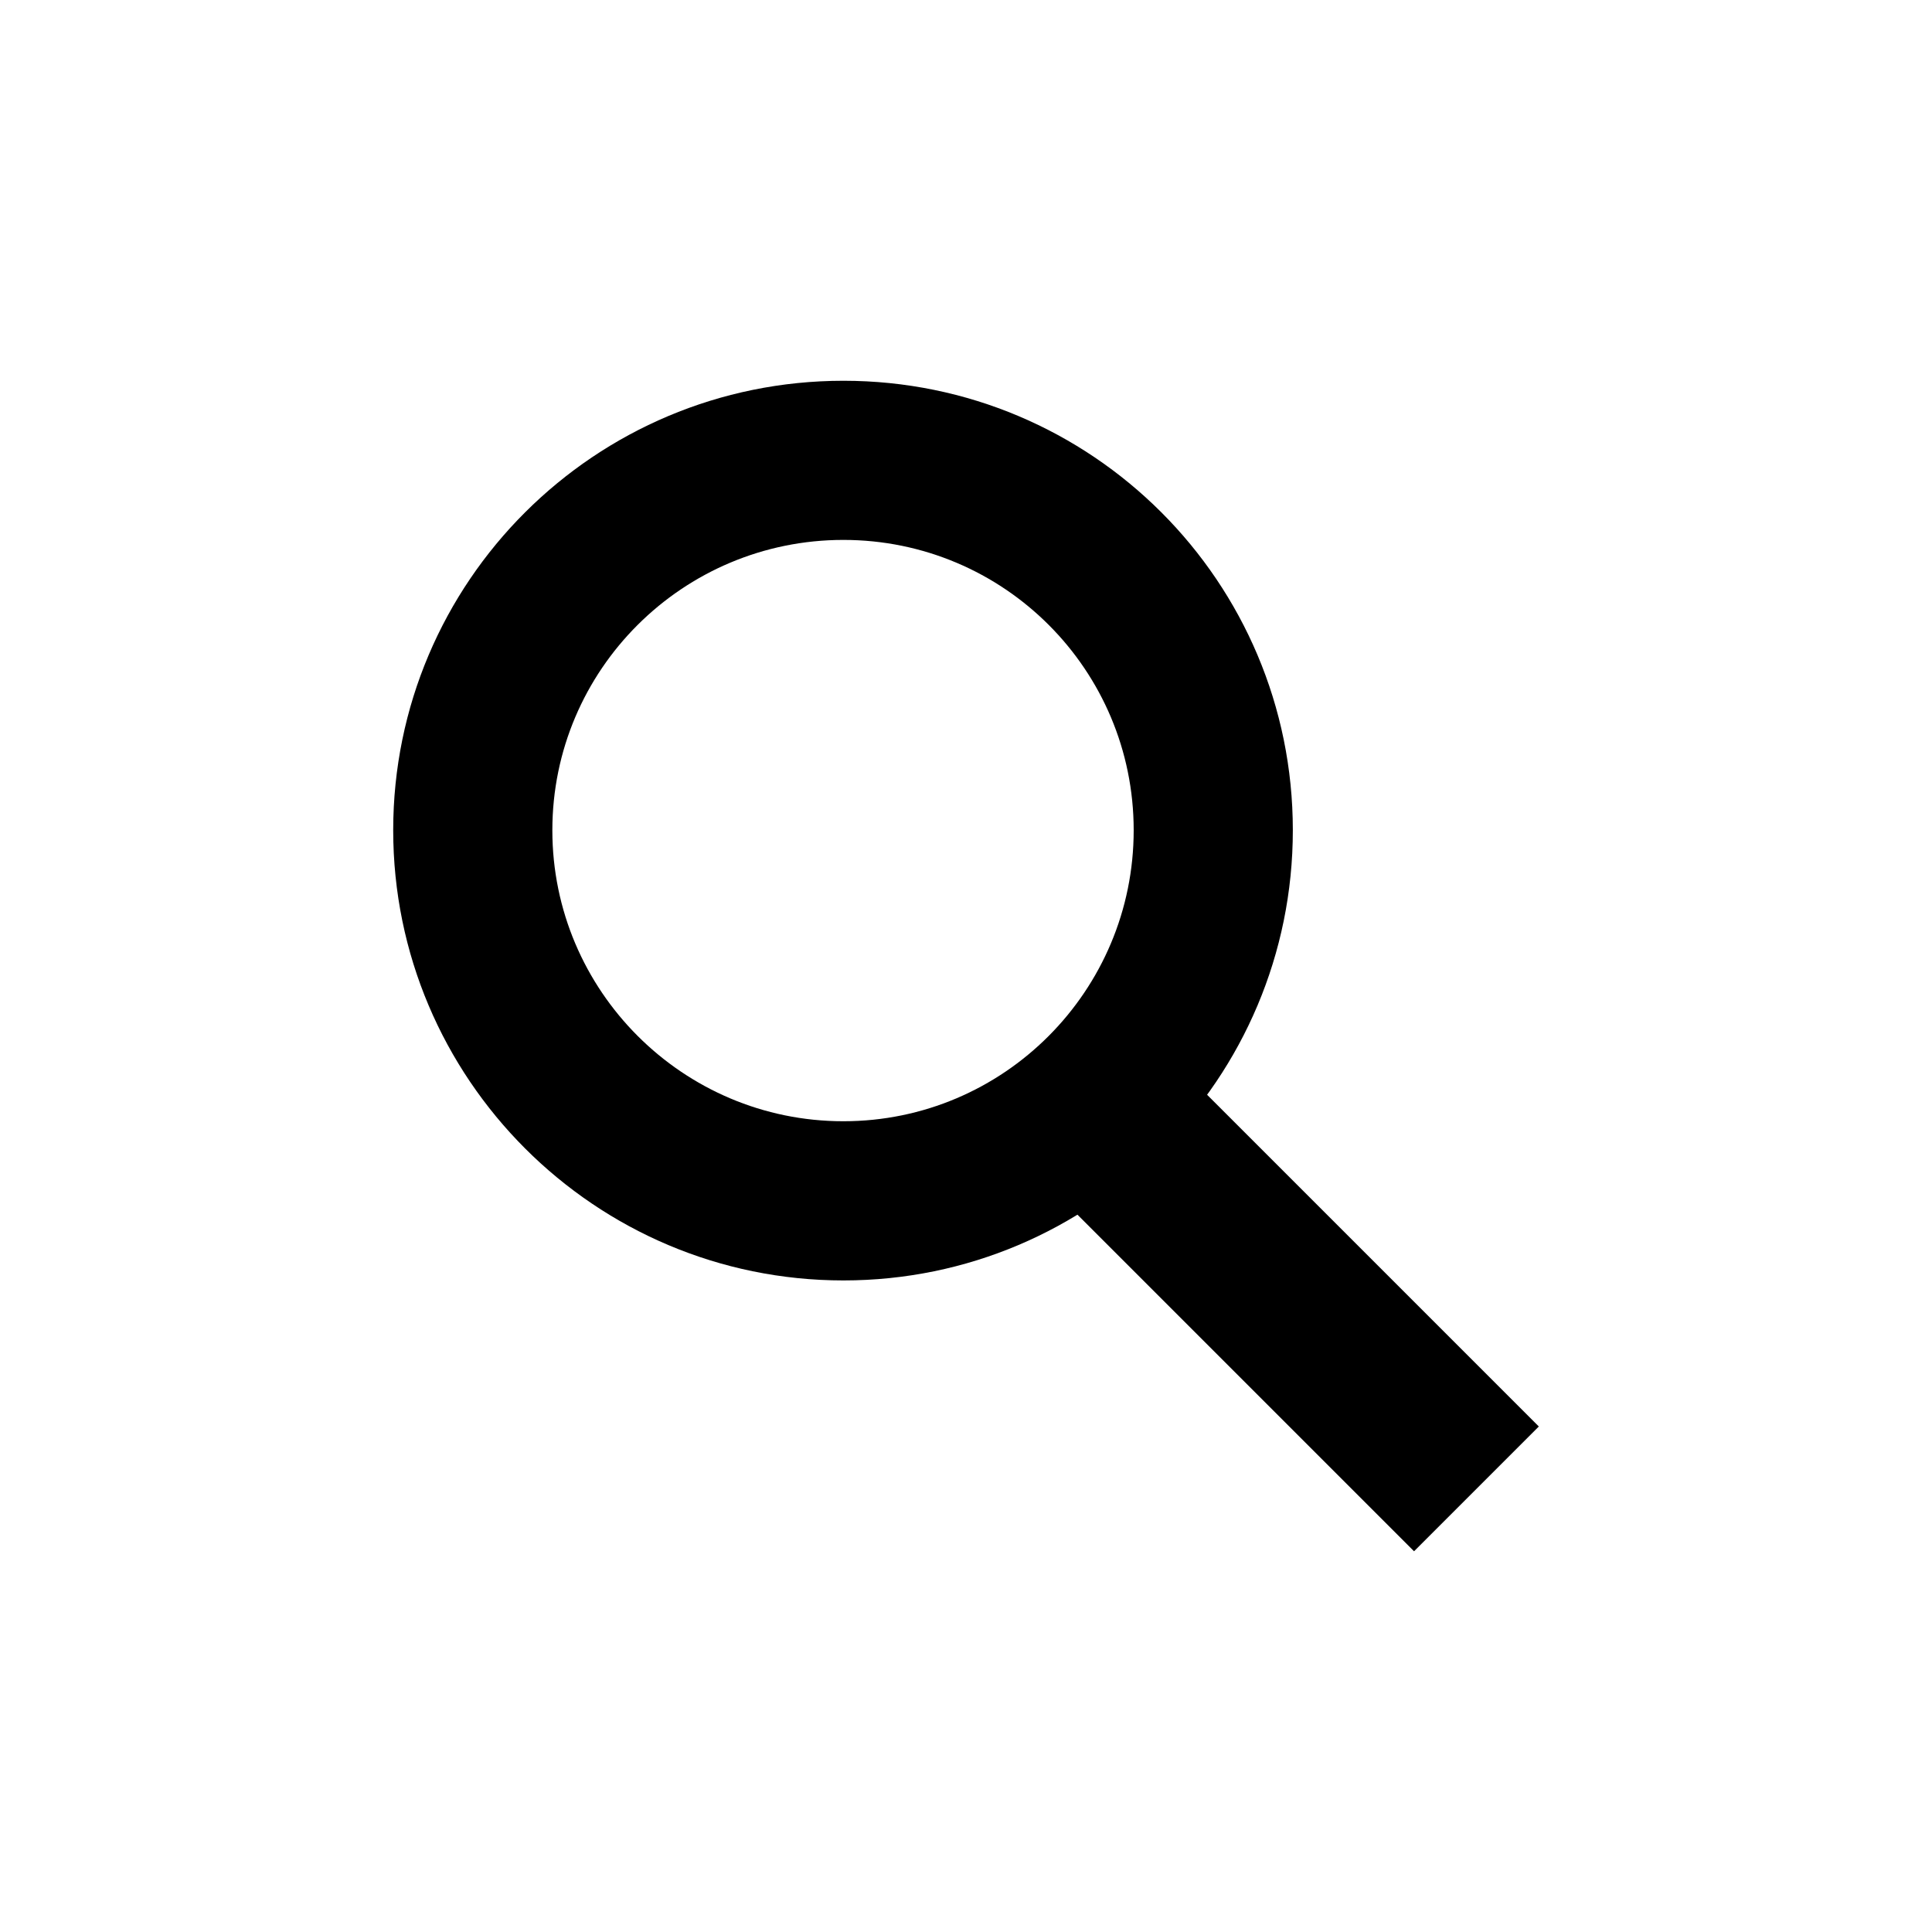
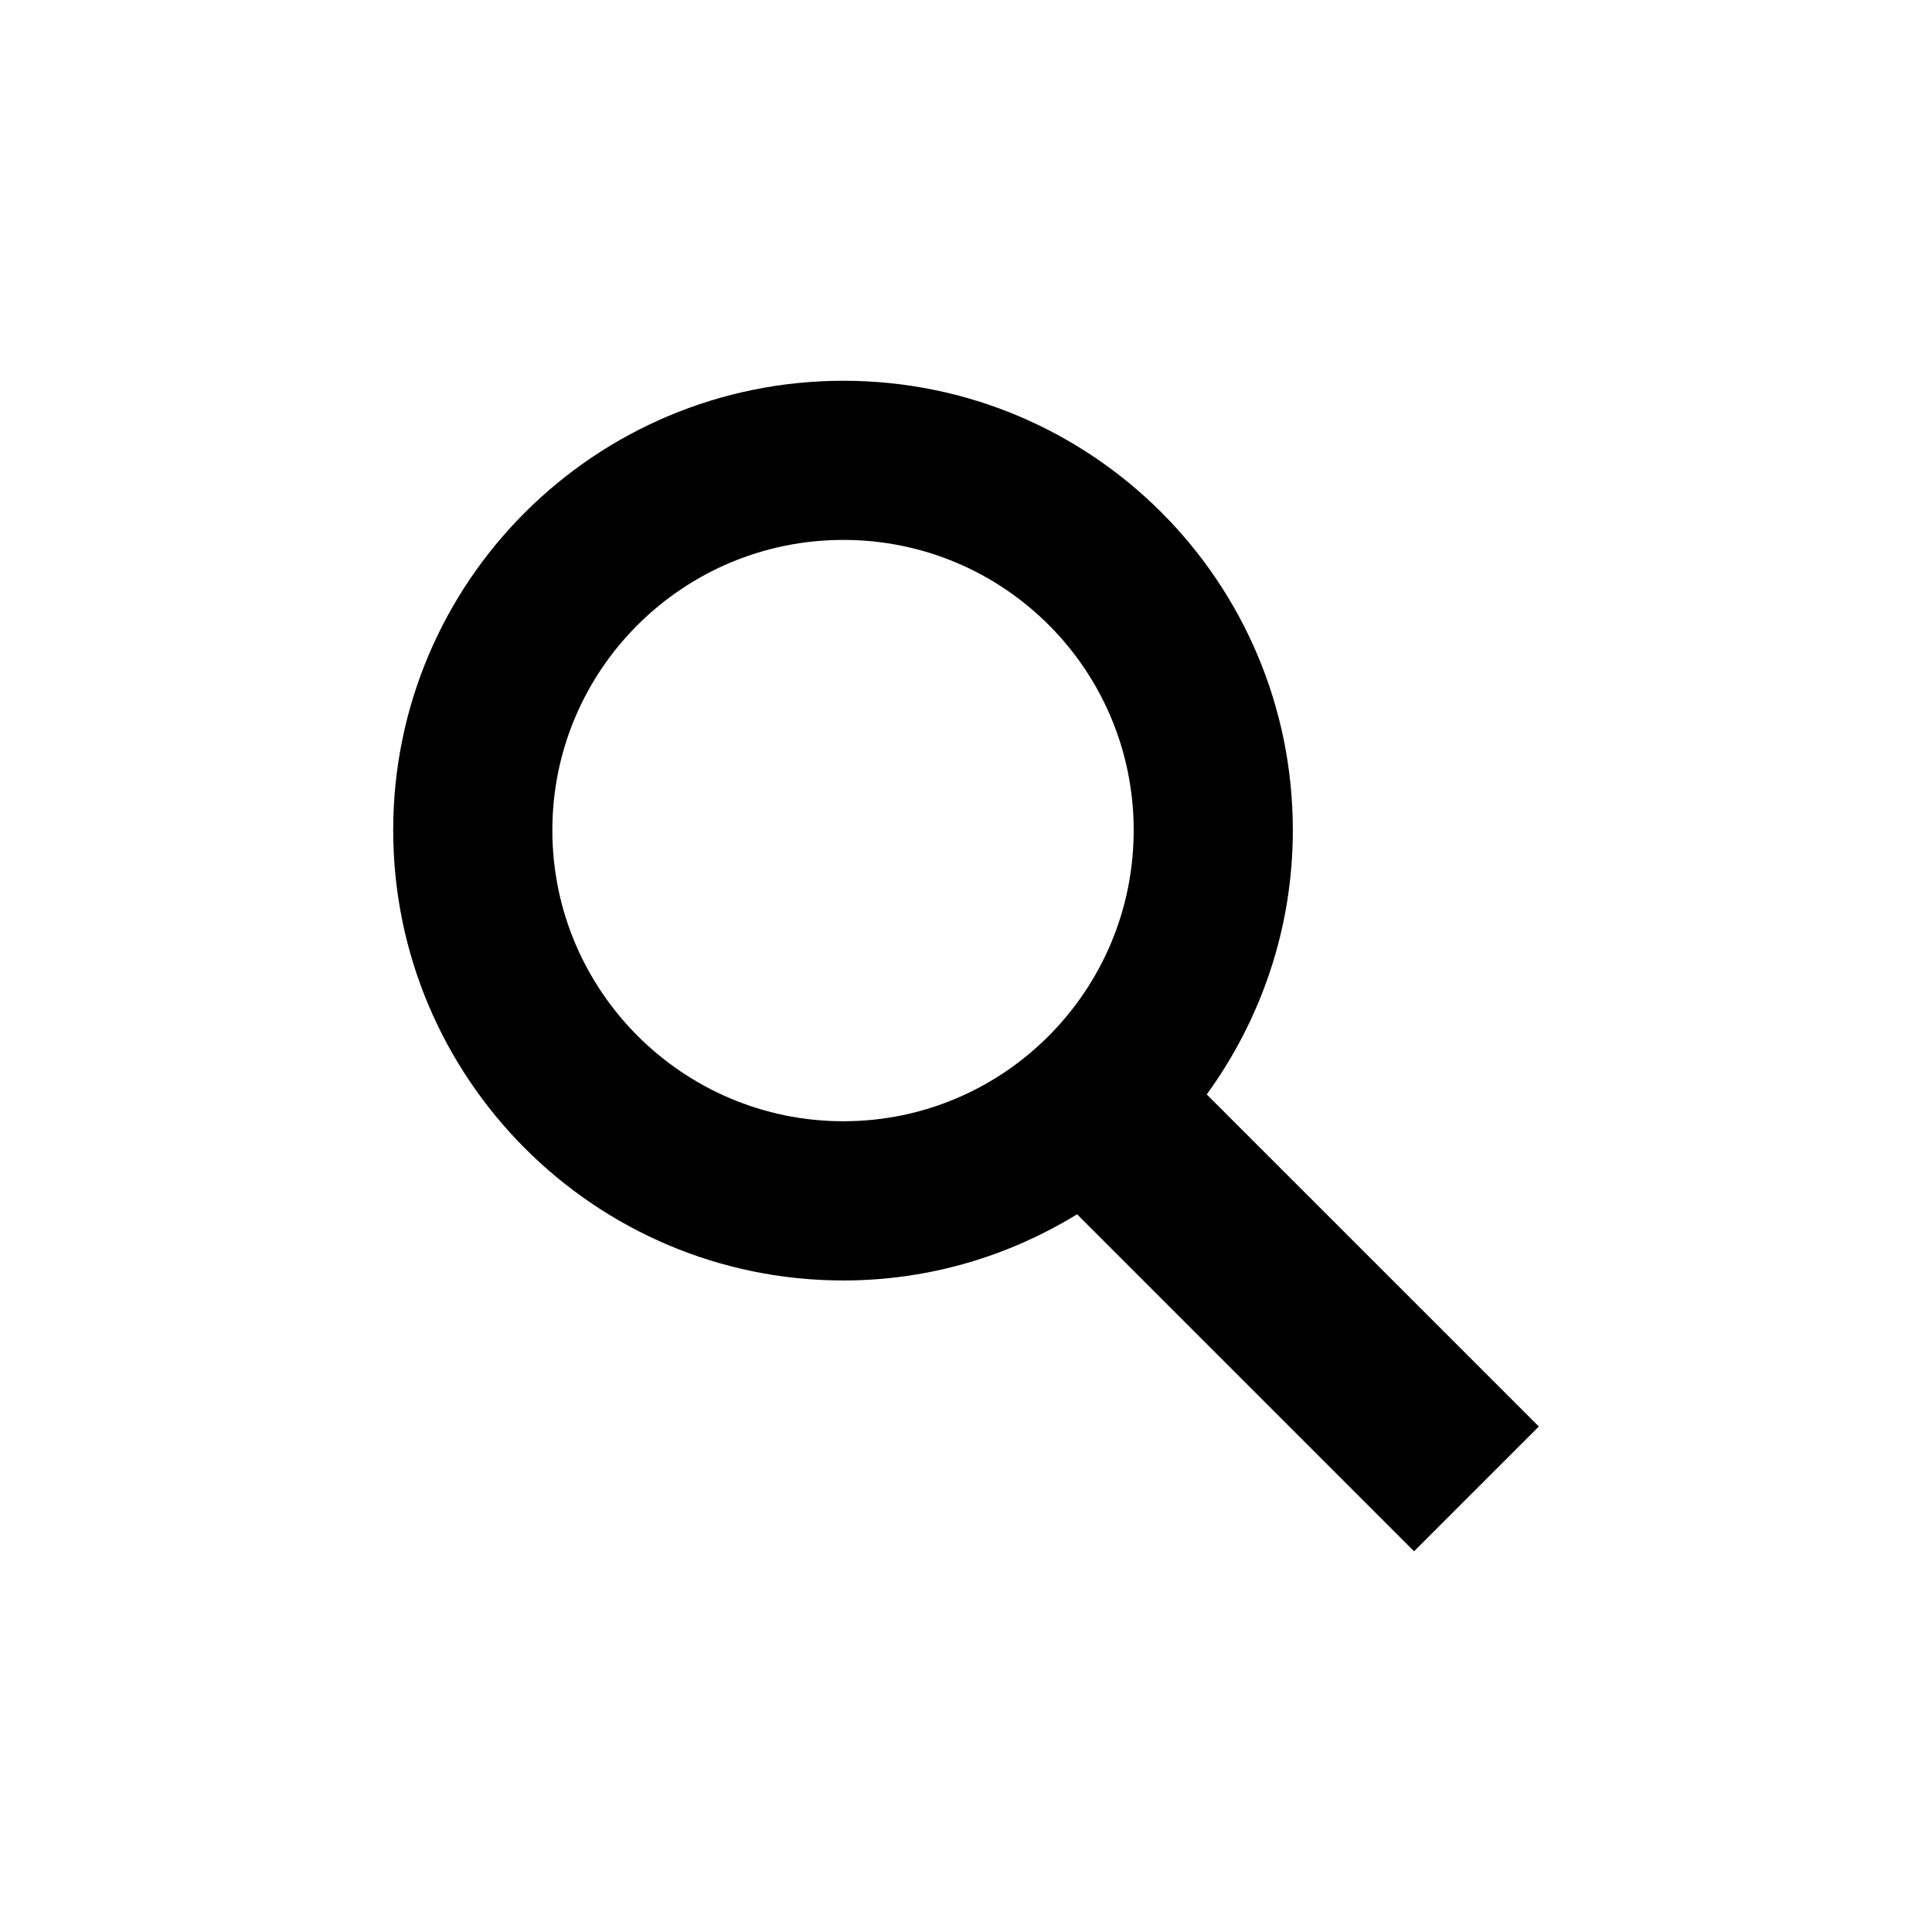
<svg xmlns="http://www.w3.org/2000/svg" version="1.1" id="svg2" x="0px" y="0px" width="48px" height="48px" viewBox="0 0 48 48" enable-background="new 0 0 48 48" xml:space="preserve">
-   <g>
-     <path id="path3759" d="M20.955,9.46c-6.173,0-11.186,4.992-11.186,11.166c0,6.173,5.012,11.186,11.186,11.186   S32.12,26.799,32.12,20.626C32.12,14.452,27.128,9.46,20.955,9.46z M20.953,13.414c3.988,0,7.213,3.226,7.213,7.214   s-3.226,7.229-7.213,7.229s-7.23-3.241-7.23-7.229S16.965,13.414,20.953,13.414z" />
-     <rect id="rect3764" x="29.928" y="25.977" transform="matrix(-0.7071 0.7071 -0.7071 -0.7071 77.7622 32.6473)" width="4.384" height="12.903" />
-   </g>
+   <path d="M38.232,35.441l-8.251-8.25c1.34-1.846,2.139-4.11,2.139-6.565c0-6.174-4.992-11.166-11.165-11.166 S9.769,14.452,9.769,20.626c0,6.173,5.012,11.187,11.186,11.187c2.13,0,4.112-0.607,5.805-1.644l8.372,8.372L38.232,35.441z M20.953,27.857c-3.987,0-7.23-3.241-7.23-7.229c0-3.988,3.242-7.214,7.23-7.214s7.213,3.226,7.213,7.214 C28.166,24.616,24.939,27.857,20.953,27.857z" />
</svg>
